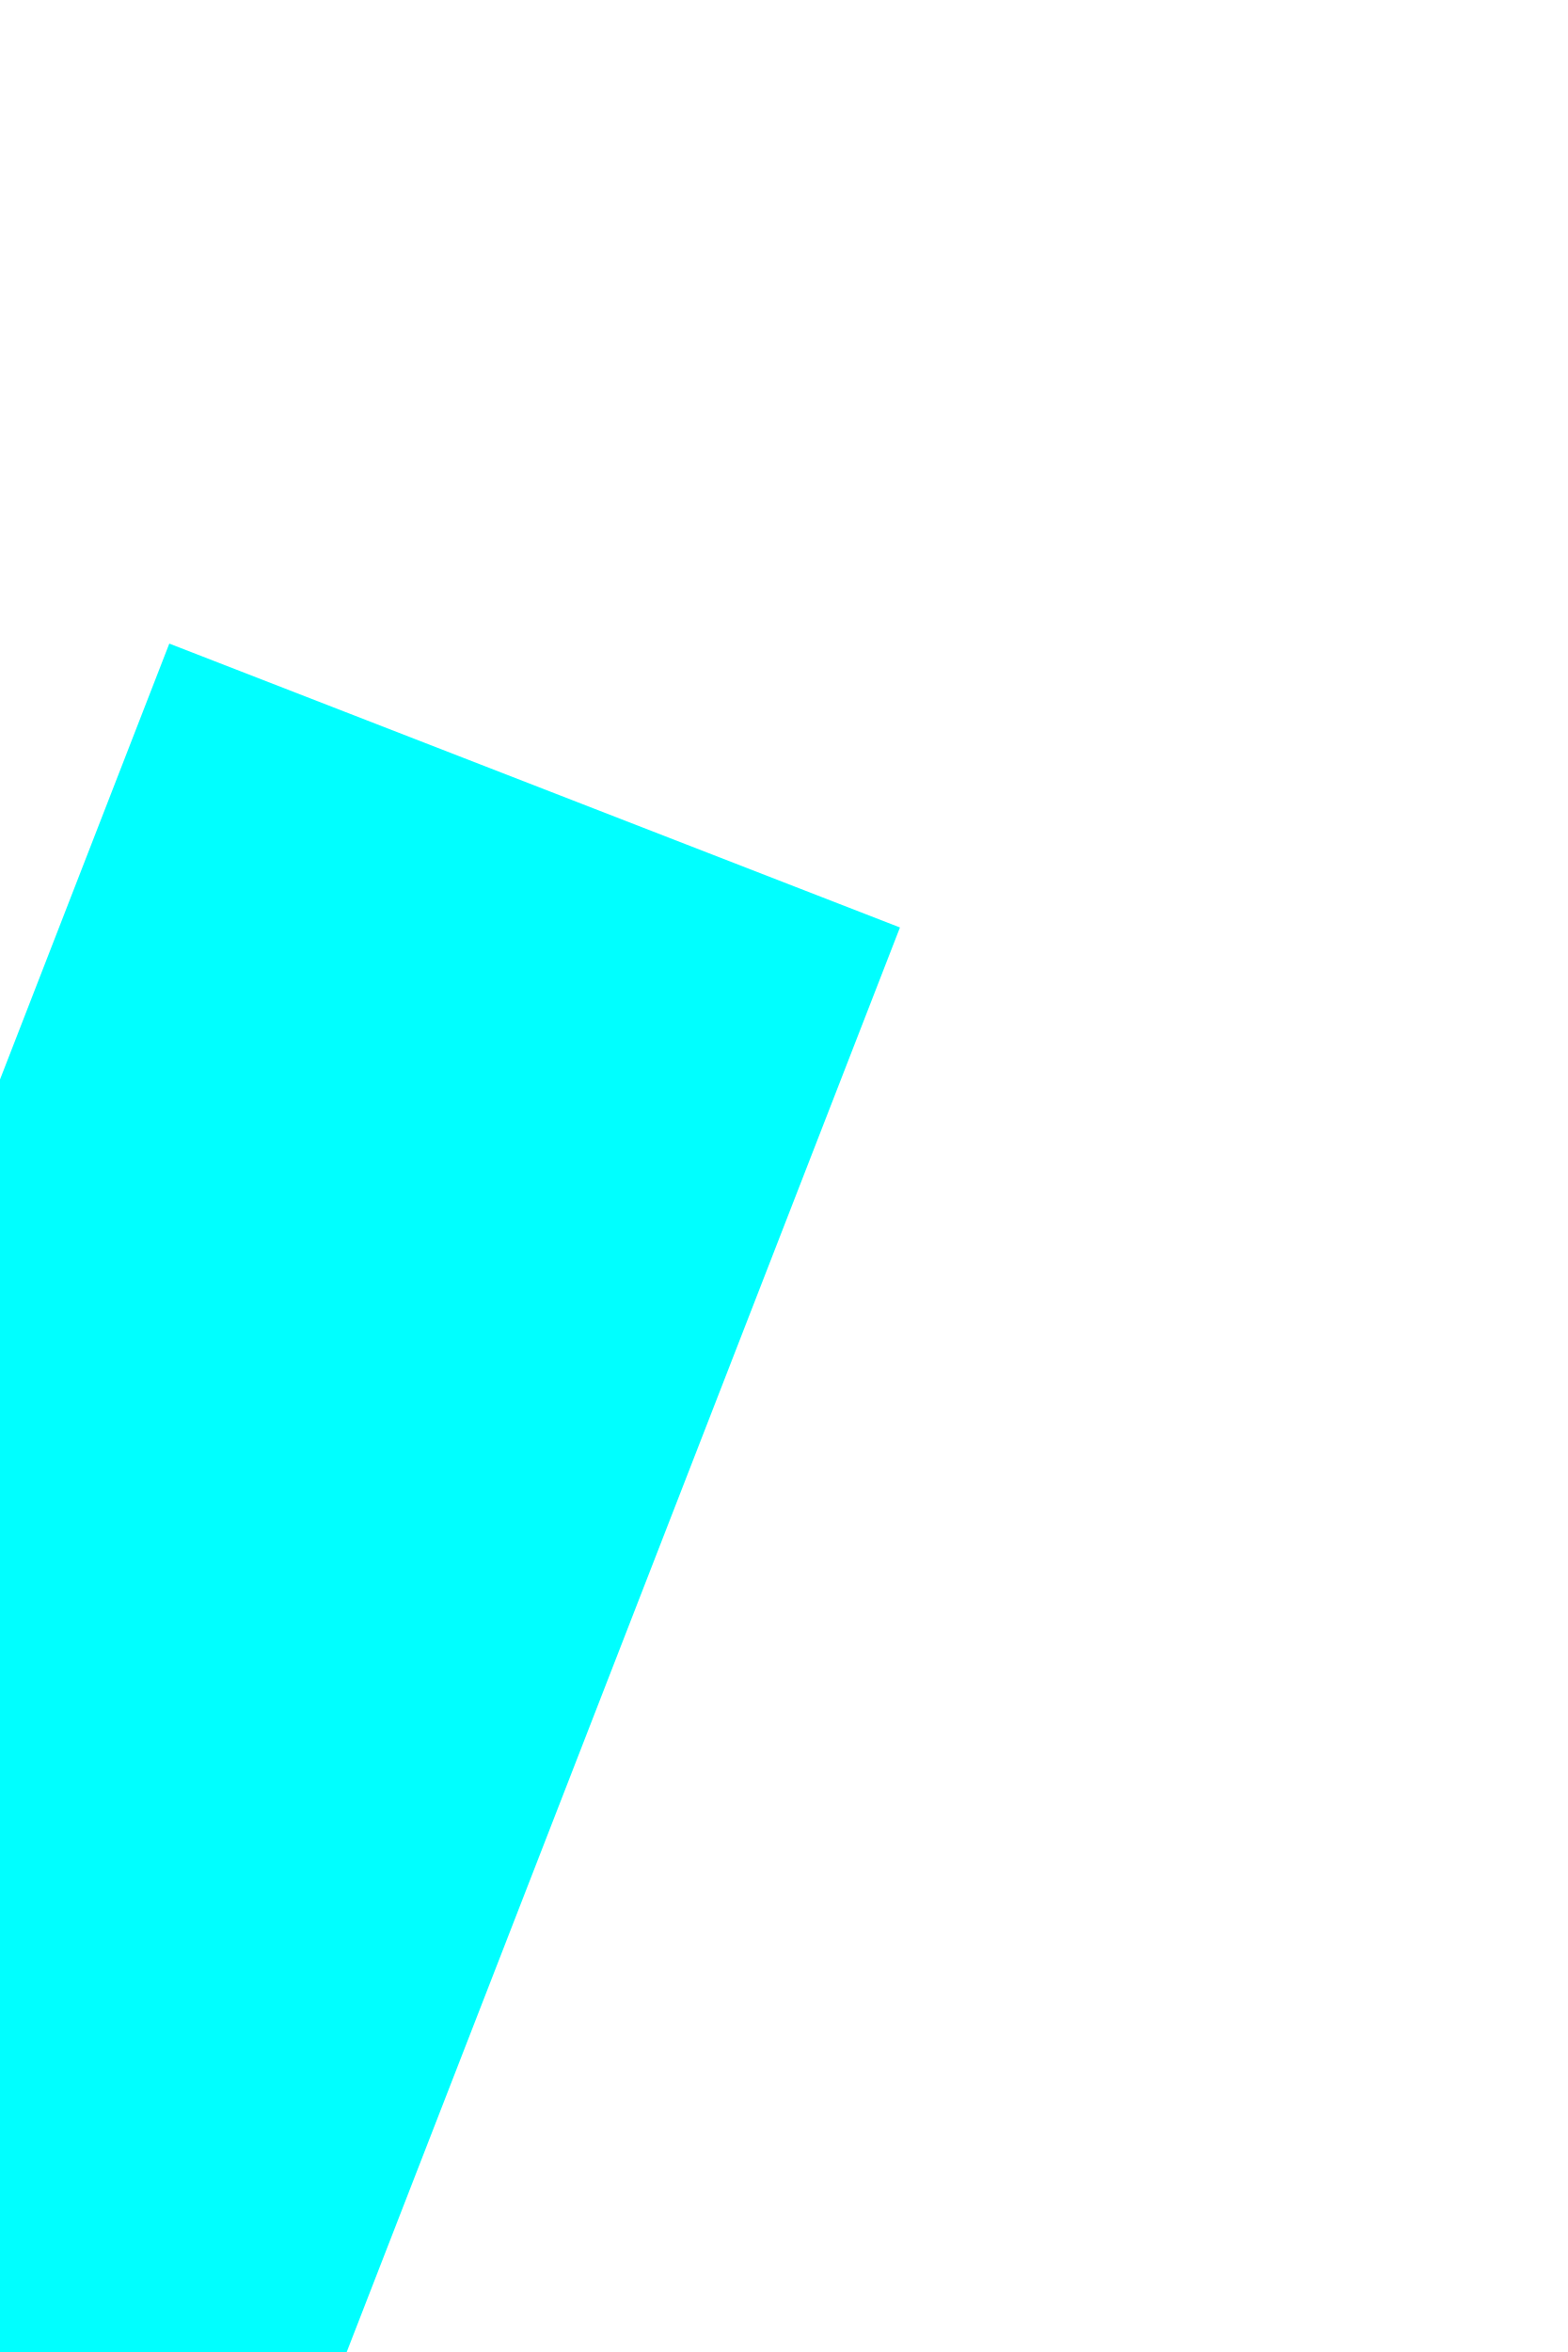
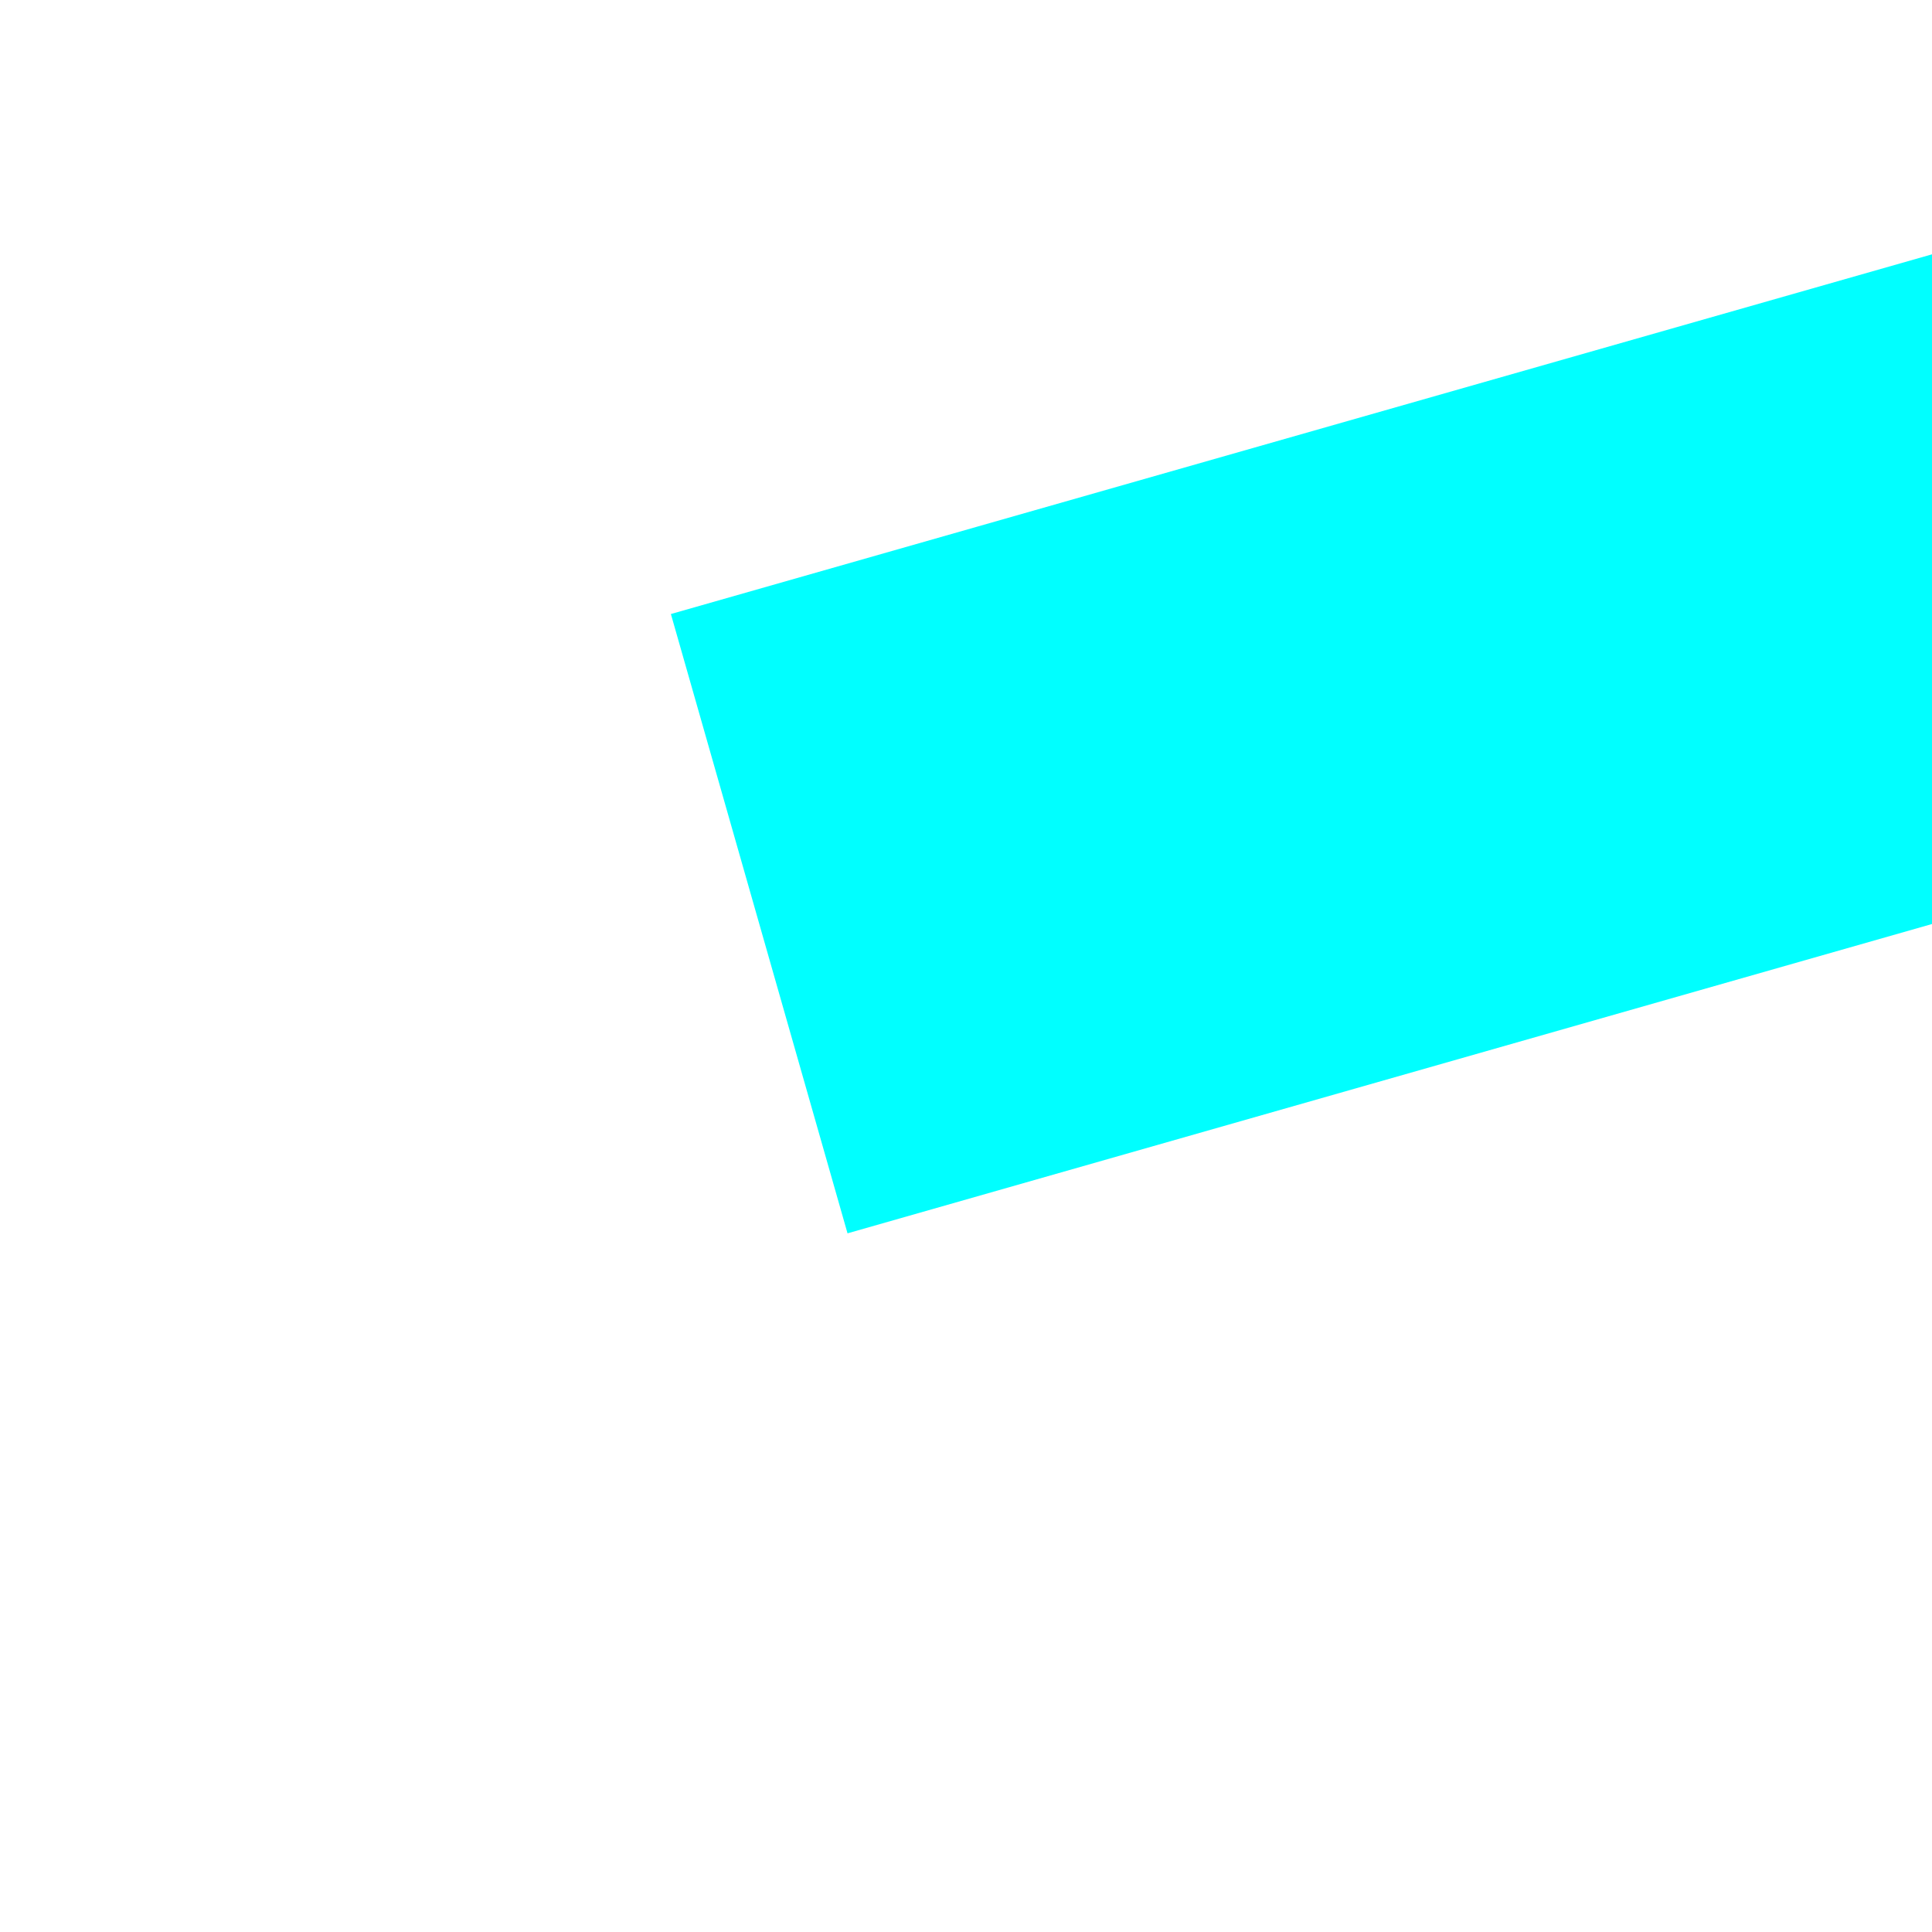
- <svg xmlns="http://www.w3.org/2000/svg" version="1.1" width="4px" height="6px" preserveAspectRatio="xMidYMin meet" viewBox="467 6740  2 6">
-   <path d="M 498 6804.6  L 505 6797  L 498 6789.4  L 498 6804.6  Z " fill-rule="nonzero" fill="#00ffff" stroke="none" transform="matrix(-0.3620916 0.9321425 -0.9321425 -0.3620916 6943.266 8842.401 )" />
-   <path d="M 387 6797  L 499 6797  " stroke-width="2" stroke-dasharray="6,2" stroke="#00ffff" fill="none" transform="matrix(-0.3620916 0.9321425 -0.9321425 -0.3620916 6943.266 8842.401 )" />
+ <svg xmlns="http://www.w3.org/2000/svg" version="1.1" width="6px" height="6px" preserveAspectRatio="xMinYMid meet" viewBox="392 6807  6 4">
+   <path d="M 508 6799.6  L 515 6792  L 508 6784.4  L 508 6799.6  Z " fill-rule="nonzero" fill="#00ffff" stroke="none" transform="matrix(0.9616485 -0.2742847 0.2742847 0.9616485 -1845.55 384.8714 )" />
+   <path d="M 392 6792  L 509 6792  " stroke-width="2" stroke-dasharray="6,2" stroke="#00ffff" fill="none" transform="matrix(0.9616485 -0.2742847 0.2742847 0.9616485 -1845.55 384.8714 )" />
</svg>
